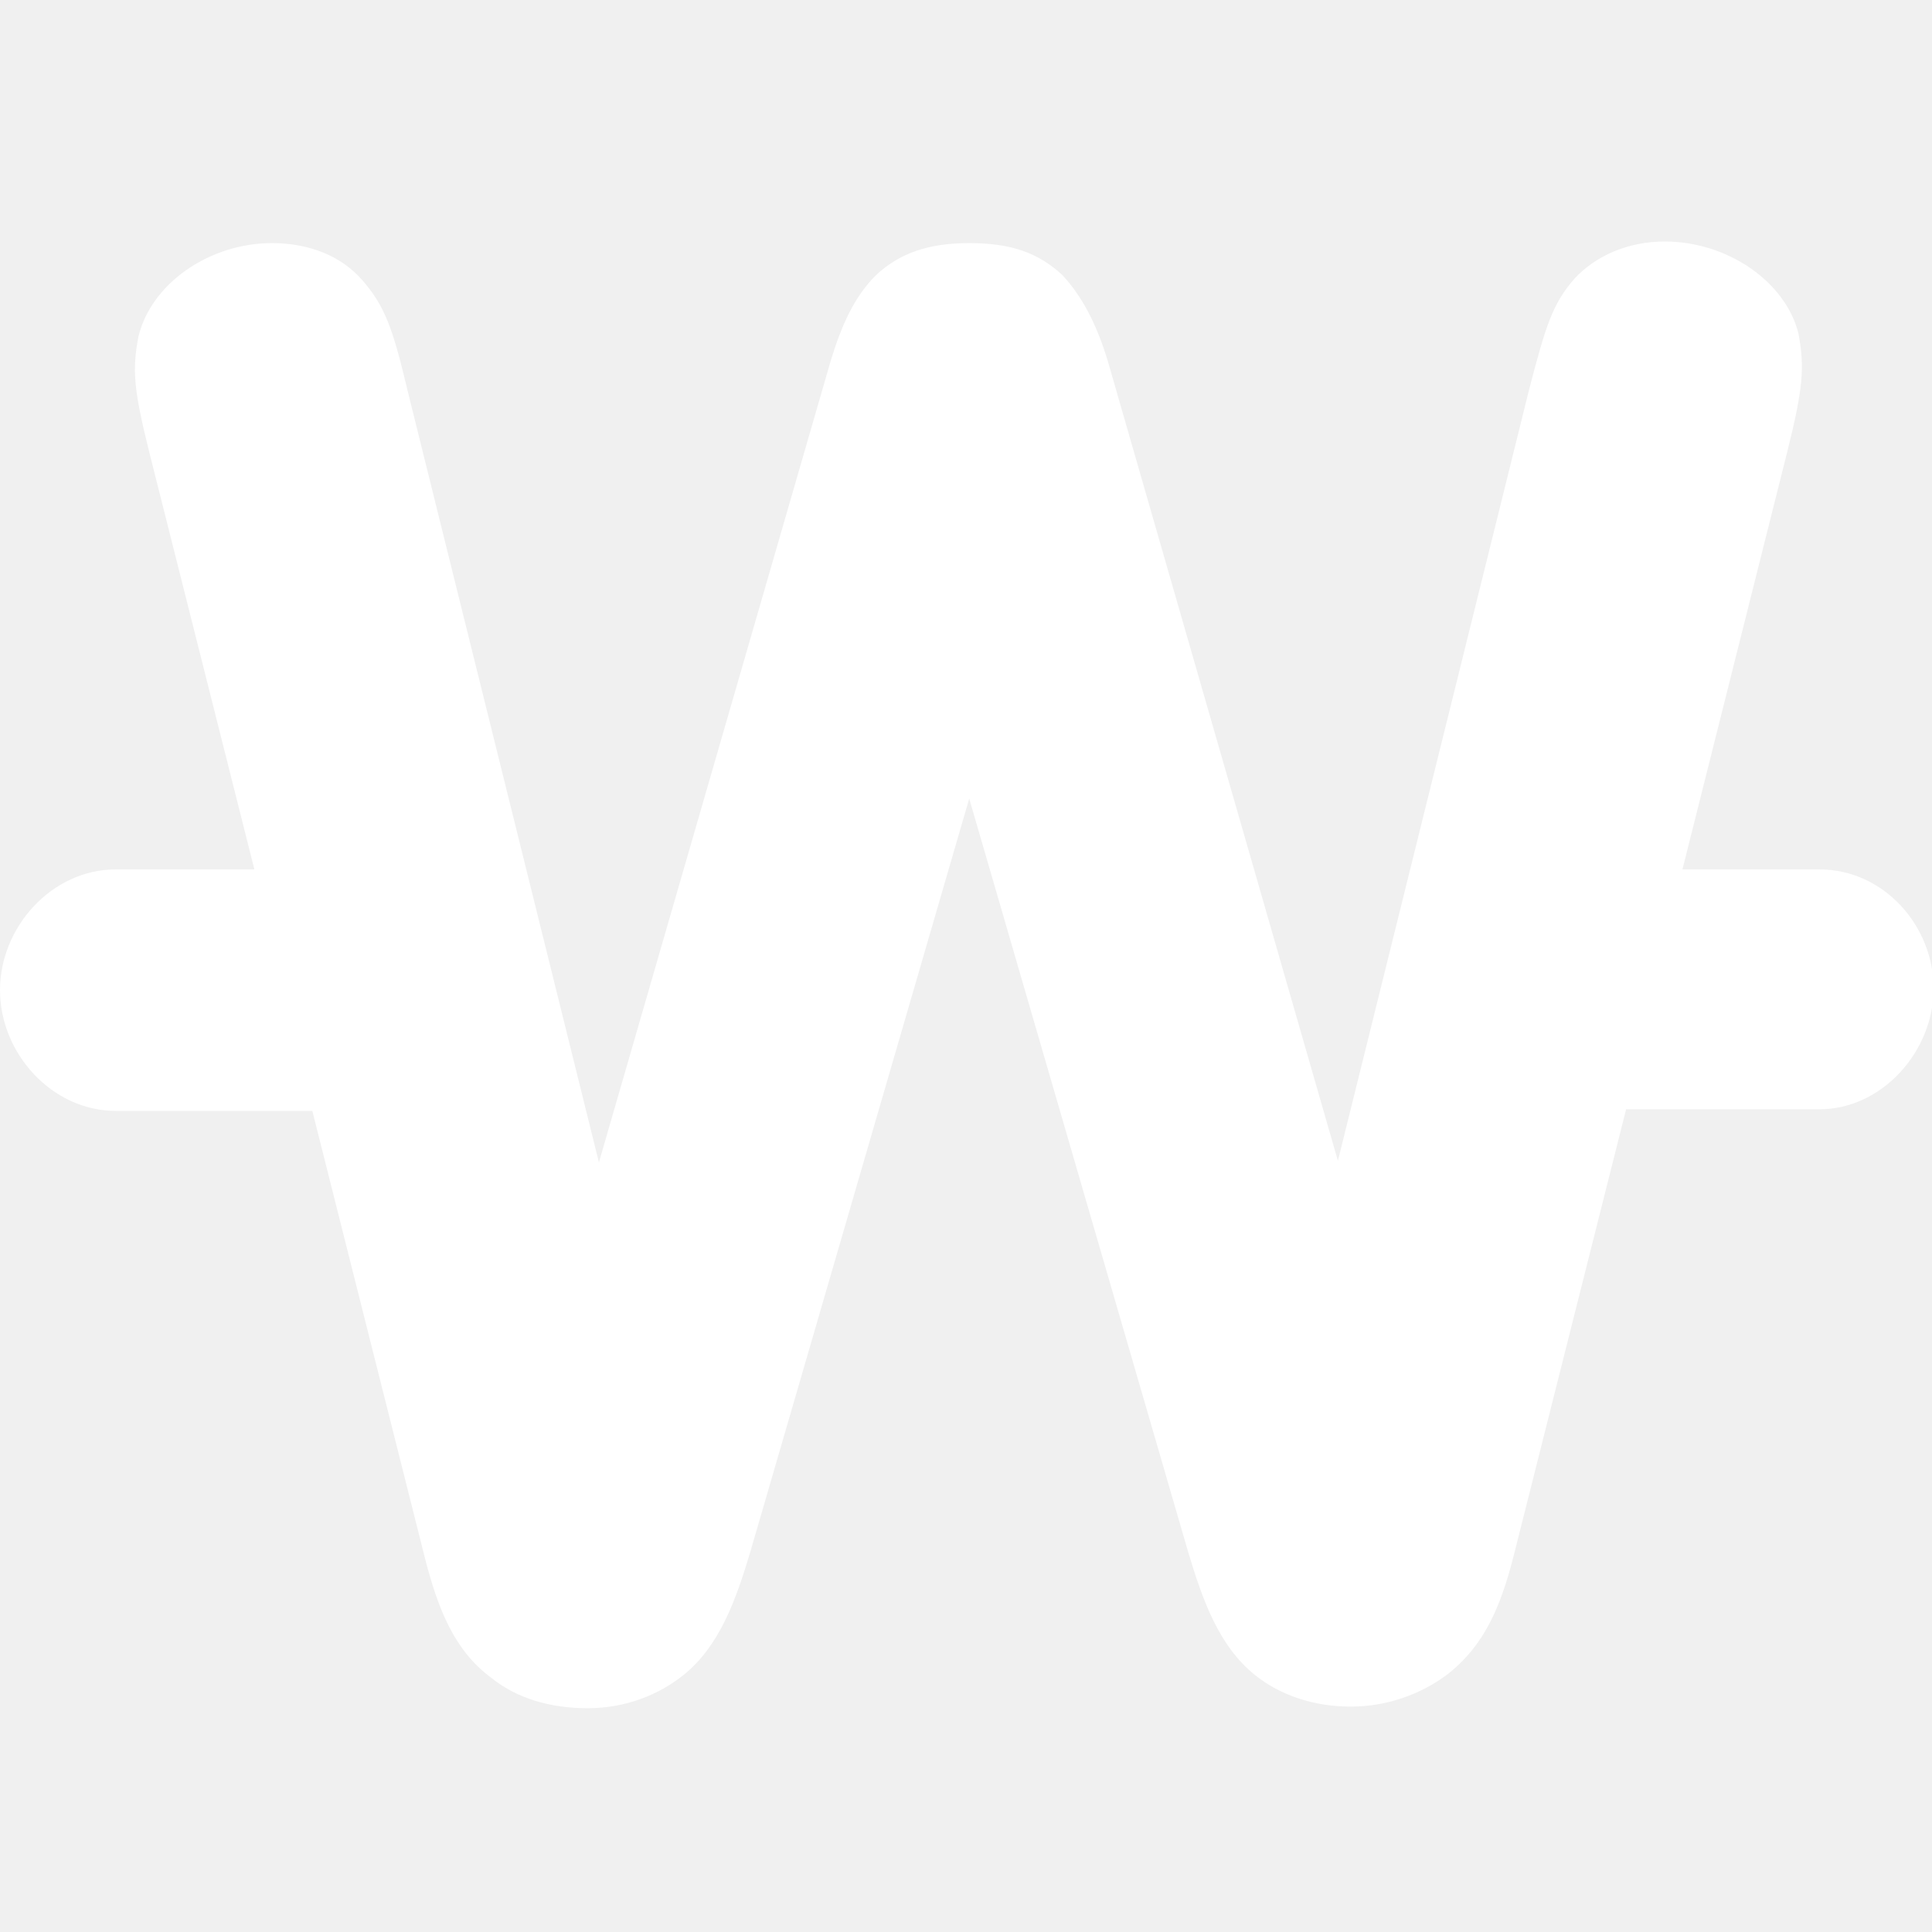
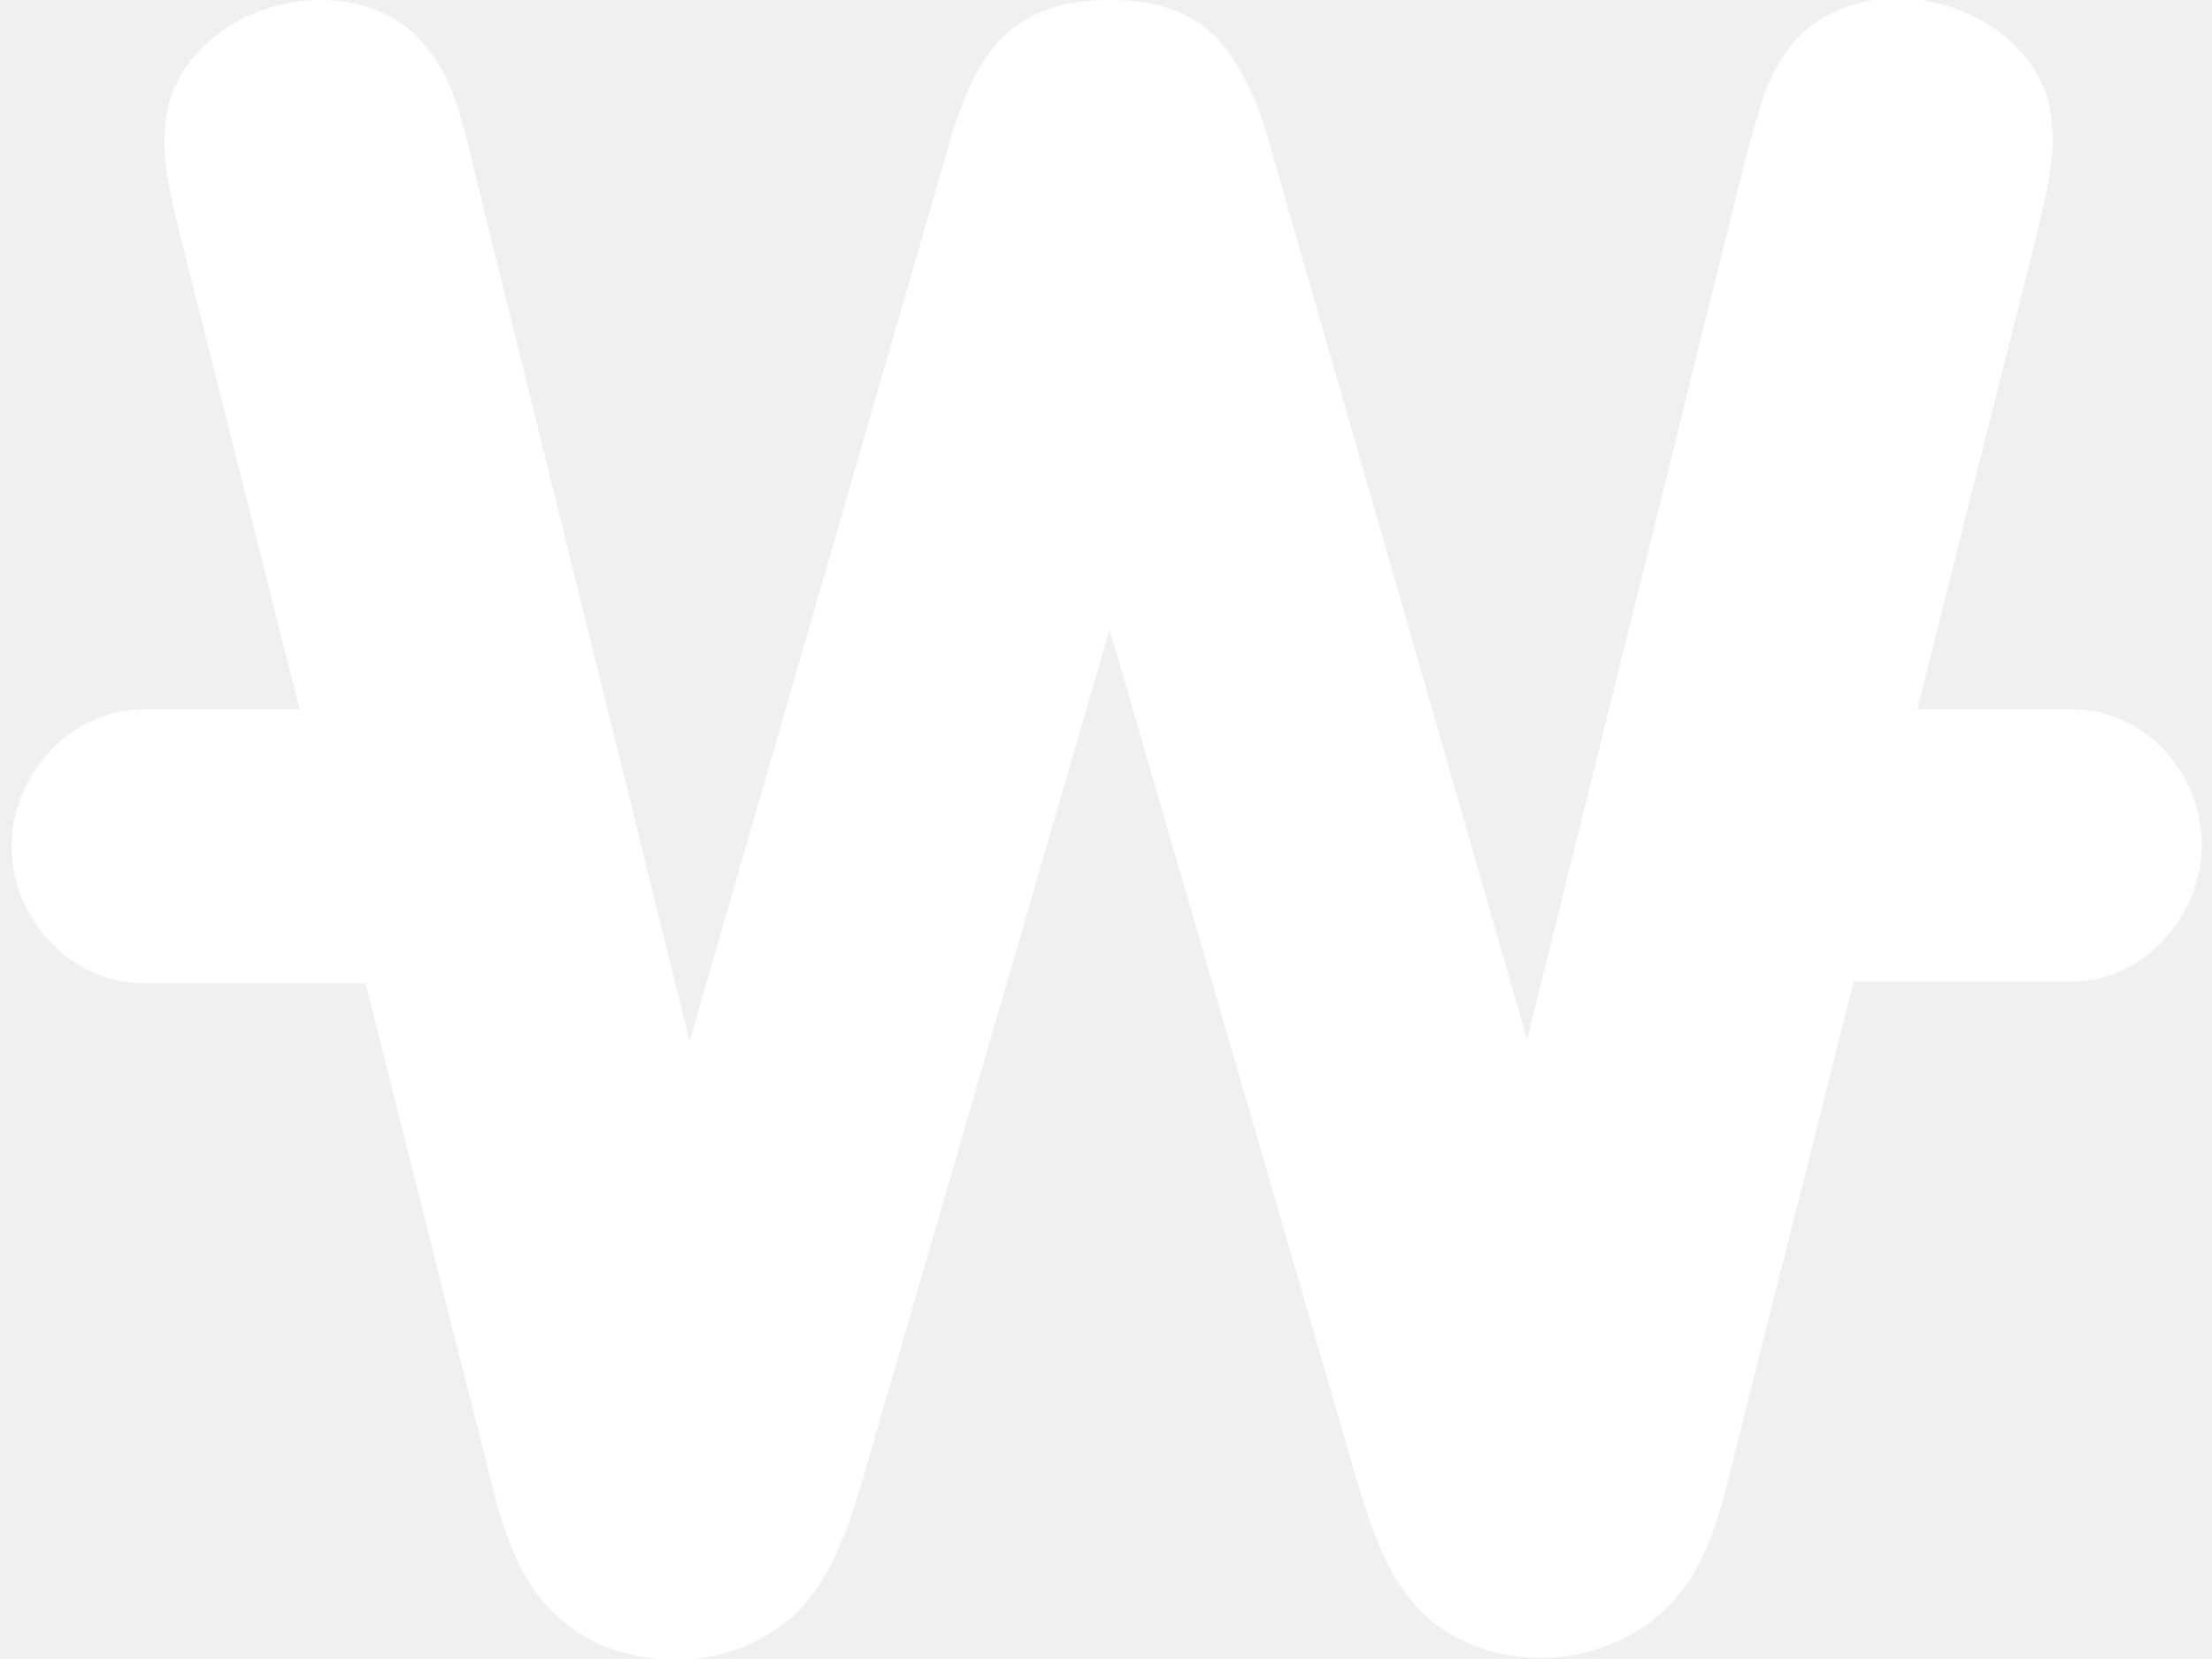
- <svg xmlns="http://www.w3.org/2000/svg" version="1.1" id="Layer_1" x="0px" y="0px" viewBox="0 0 120 120" enable-background="new 0 0 120 120" xml:space="preserve">
-   <path fill="#FFFFFF" d="M113,54h-8.5l6.5-25.9c1-4,1.1-5.3,0.7-7.4c-0.8-3.2-4.4-5.7-8.3-5.7c-2.3,0-4.3,0.9-5.6,2.3  c-1.4,1.6-1.8,3-2.8,6.8l-11.9,48L68.8,22.4c-0.7-2.3-1.6-4-2.8-5.3c-1.5-1.4-3.2-2-5.8-2c-2.5,0-4.3,0.6-5.8,2  c-1.3,1.3-2.1,3-2.8,5.3L37.2,72.2l-11.9-48c-0.9-3.8-1.4-5.2-2.8-6.8c-1.3-1.5-3.3-2.3-5.6-2.3c-3.9,0-7.5,2.5-8.3,5.8  c-0.4,2.1-0.3,3.3,0.7,7.3L15.8,54H7.2C3.2,54,0,57.6,0,61.5S3.2,69,7.2,69h12.2l7,27.8c0.8,3.1,1.8,5.7,4.1,7.4  c1.6,1.3,3.7,1.9,6,1.9c2.3,0,4.4-0.8,6-2.1c2.2-1.8,3.2-4.6,4.1-7.6l13.6-46.8l13.6,46.8c0.9,3,1.9,5.8,4.1,7.6c1.6,1.3,3.7,2,6,2  c2.3,0,4.4-0.8,6-2c2.3-1.8,3.3-4.2,4.1-7.3l7-27.8h12c3.9,0,7.1-3.6,7.1-7.5S117,54,113,54z" />
+ <svg xmlns="http://www.w3.org/2000/svg" version="1.1" id="Layer_1" x="0px" y="0px" viewBox="0 0 800 600" enable-background="new 0 0 800 600" xml:space="preserve">
+   <path fill="#FFFFFF" d="M749.5,256.6h-56.1l42.9-170.8c6.6-26.4,7.3-35,4.6-48.8c-5.3-21.1-29-37.6-54.7-37.6  c-15.2,0-28.4,5.9-36.9,15.2c-9.2,10.6-11.9,19.8-18.5,44.8l-78.5,316.6L458,48.1c-4.6-15.2-10.6-26.4-18.5-35  C429.6,4,418.4,0,401.2,0c-16.5,0-28.4,4-38.3,13.2c-8.6,8.6-13.8,19.8-18.5,35l-95,328.4L171.1,60c-5.9-25.1-9.2-34.3-18.5-44.8  C144,5.3,130.8,0,115.7,0C90,0,66.2,16.5,60.9,38.3c-2.6,13.8-2,21.8,4.6,48.1l42.9,170.2H51.7c-26.4,0-47.5,23.7-47.5,49.5  c0,25.7,21.1,49.5,47.5,49.5h80.5l46.2,183.3c5.3,20.4,11.9,37.6,27,48.8c10.6,8.6,24.4,12.5,39.6,12.5c15.2,0,29-5.3,39.6-13.8  c14.5-11.9,21.1-30.3,27-50.1l89.7-308.7l89.7,308.7c5.9,19.8,12.5,38.3,27,50.1c10.6,8.6,24.4,13.2,39.6,13.2  c15.2,0,29-5.3,39.6-13.2c15.2-11.9,21.8-27.7,27-48.1l46.2-183.3h79.1c25.7,0,46.8-23.7,46.8-49.5  C796.3,279.6,775.8,256.6,749.5,256.6z" />
</svg>
